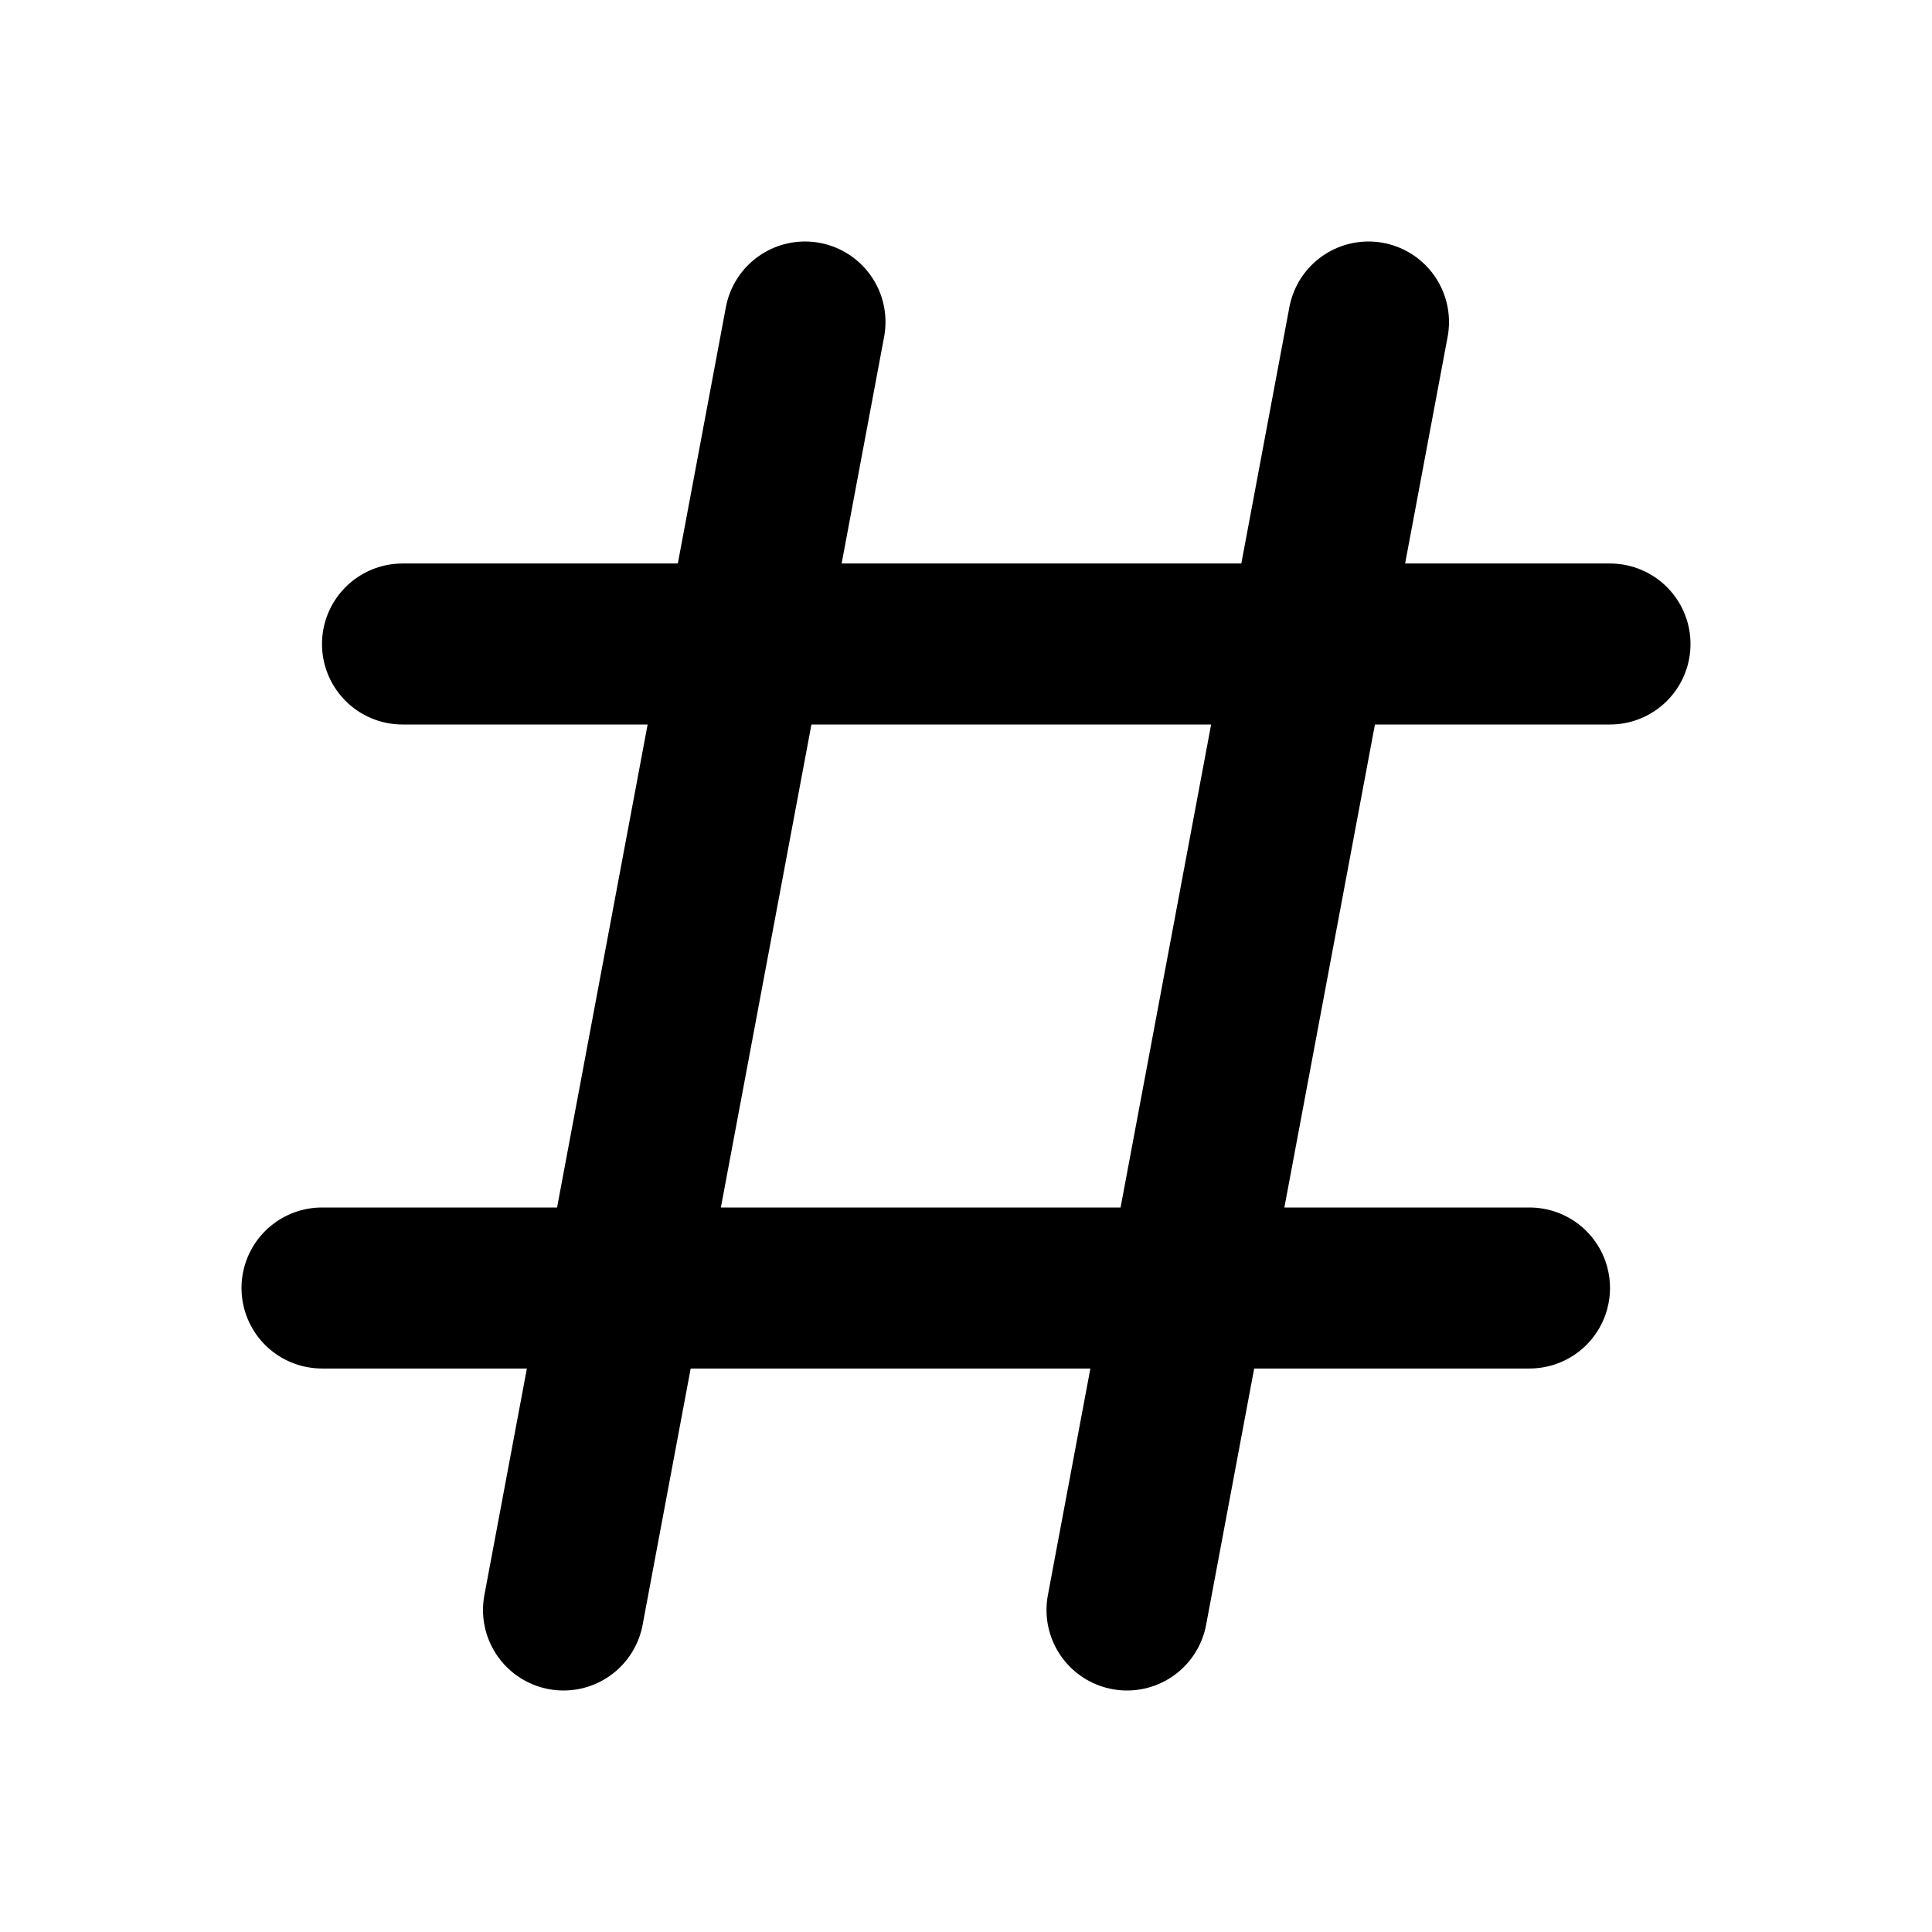
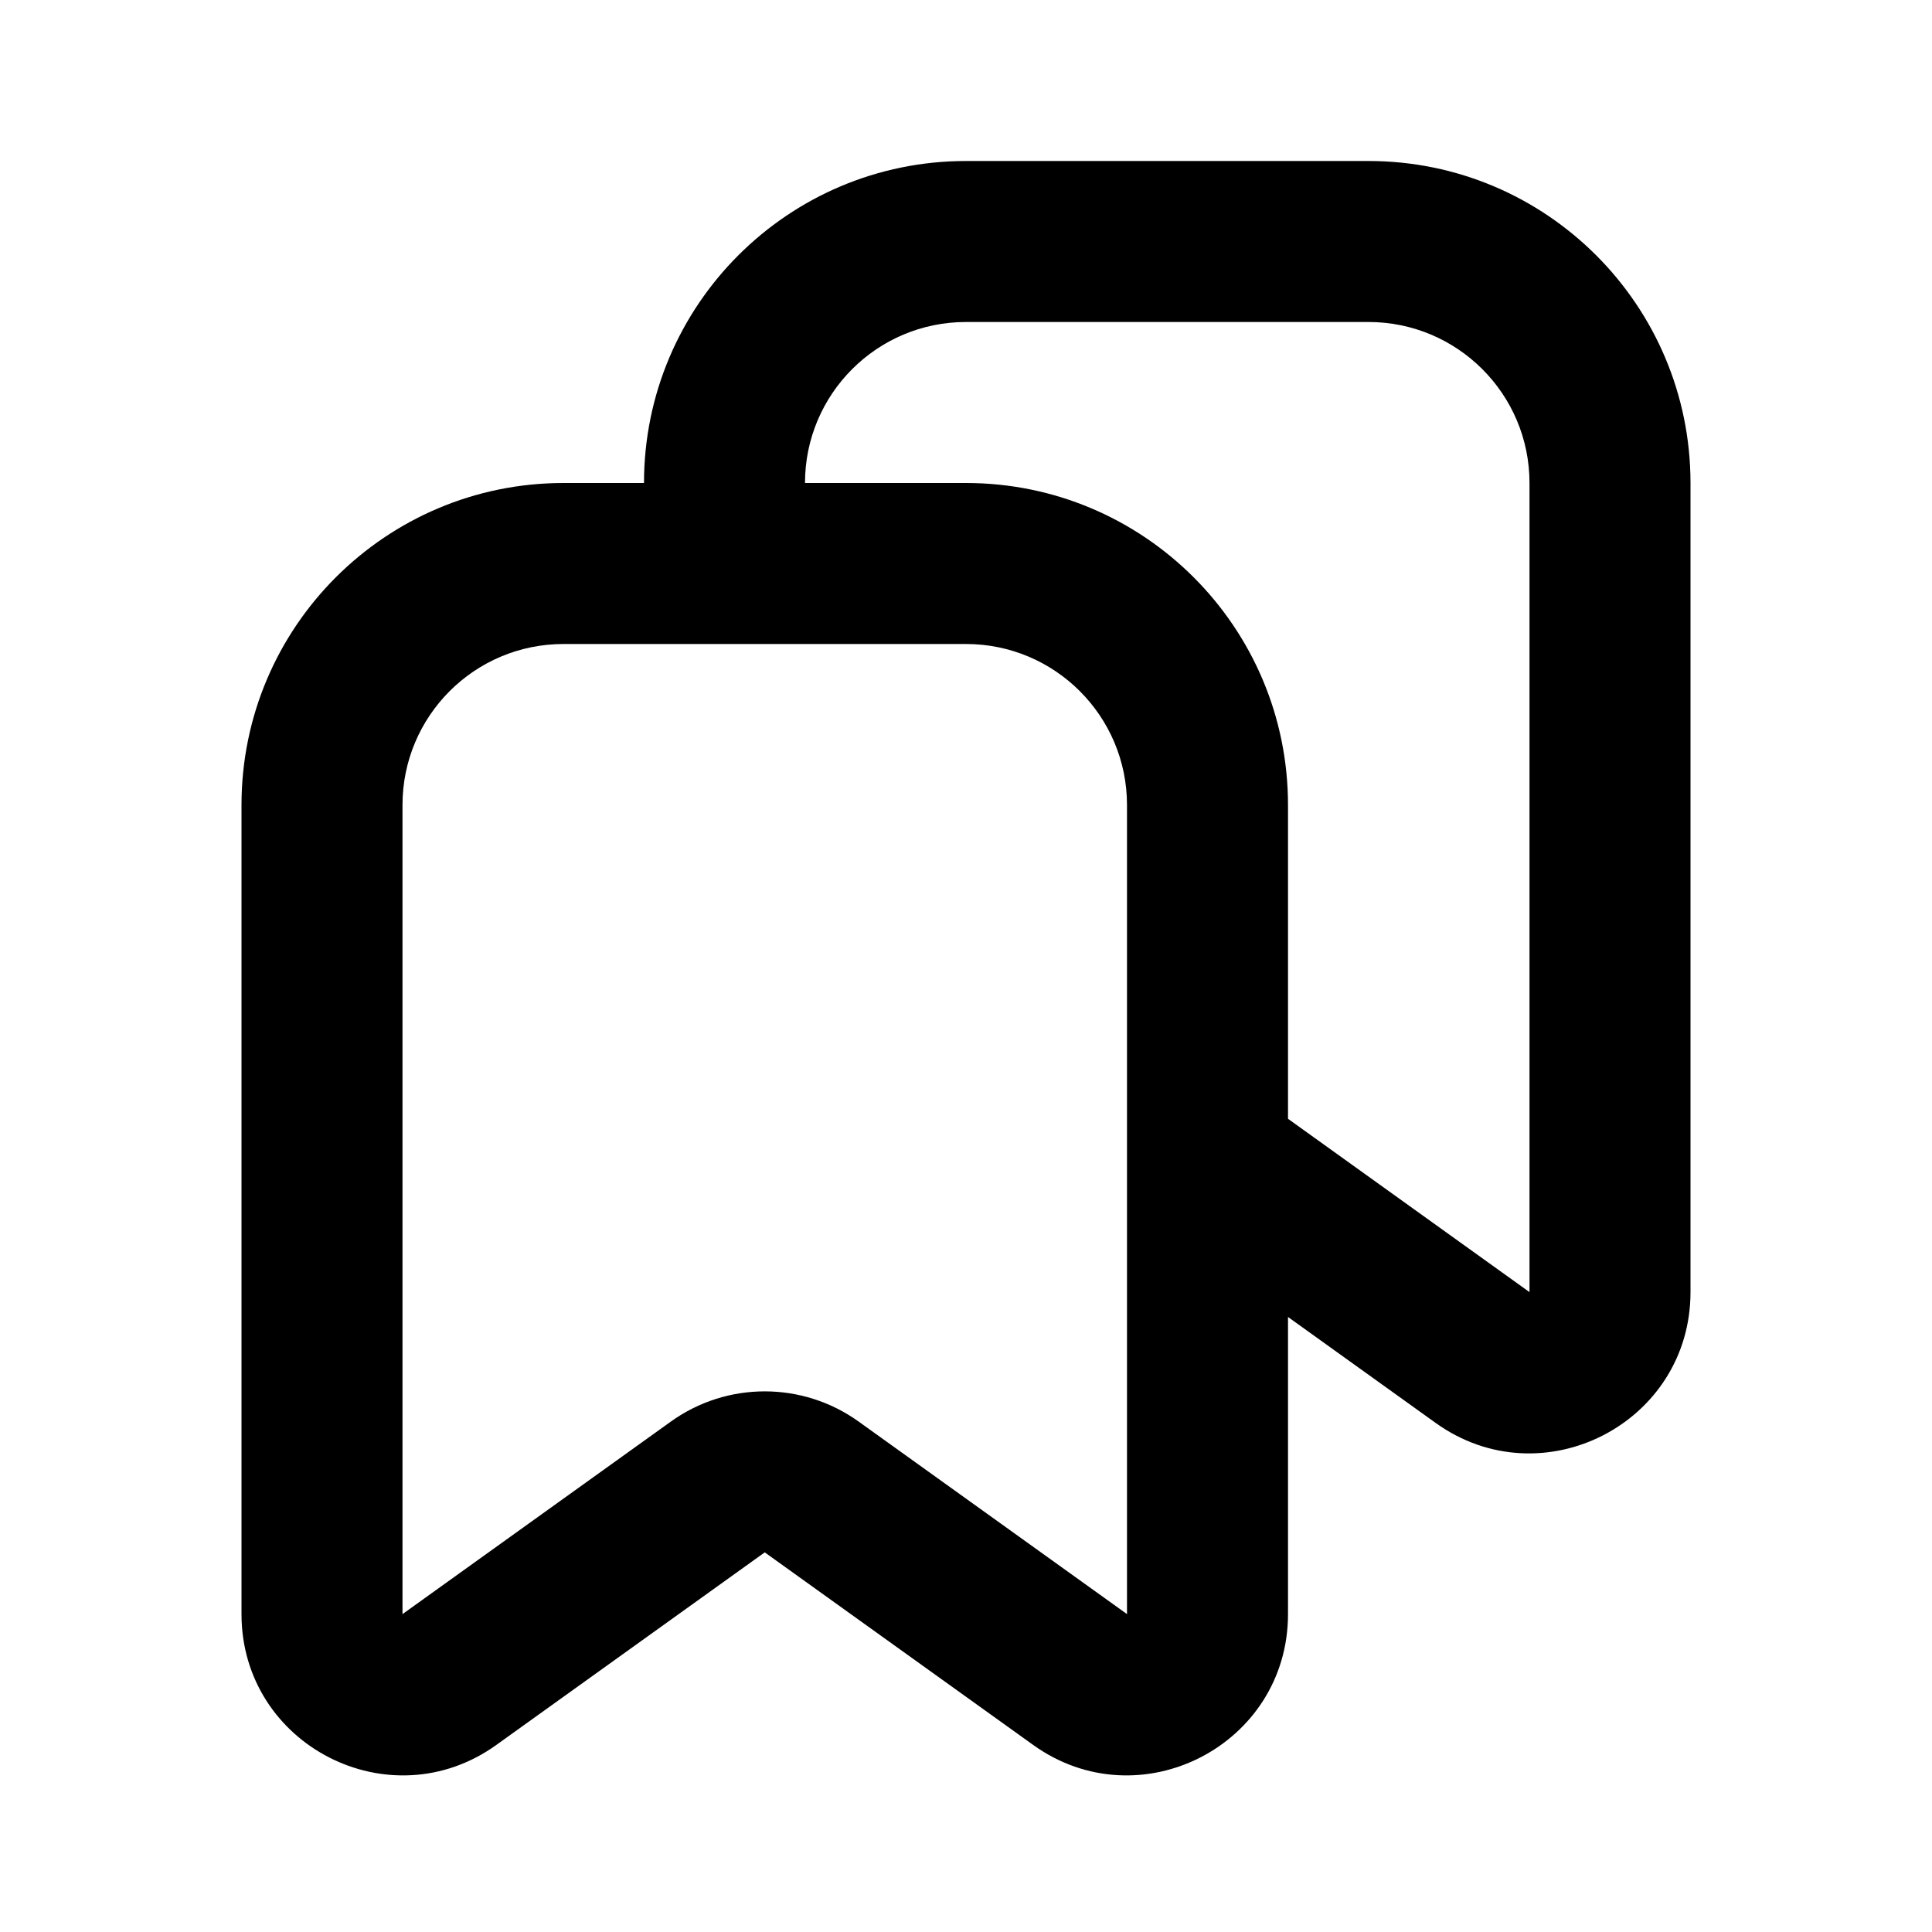
<svg xmlns="http://www.w3.org/2000/svg" width="800px" height="800px" viewBox="0 0 24 24" fill="none">
-   <path d="M10 4L7 20M17 4L14 20M5 8H20M4 16H19" stroke="#000000" stroke-width="2" stroke-linecap="round" />
+   <path fill-rule="evenodd" clip-rule="evenodd" d="M8 6C8 3.791 9.791 2 12 2H17C19.209 2 21 3.791 21 6V16.051C21 17.68 19.157 18.626 17.834 17.676L16 16.36V20.051C16 21.68 14.157 22.626 12.834 21.676L9.5 19.284L6.166 21.676C4.843 22.626 3 21.68 3 20.051V10C3 7.791 4.791 6 7 6H8ZM10 6C10 4.895 10.895 4 12 4H17C18.104 4 19 4.895 19 6V16.051L16 13.898V10C16 7.791 14.209 6 12 6H10ZM7 8C5.895 8 5 8.895 5 10V20.051L8.334 17.659C9.031 17.159 9.969 17.159 10.666 17.659L14 20.051V10C14 8.895 13.104 8 12 8H7Z" fill="#000000" />
</svg>
